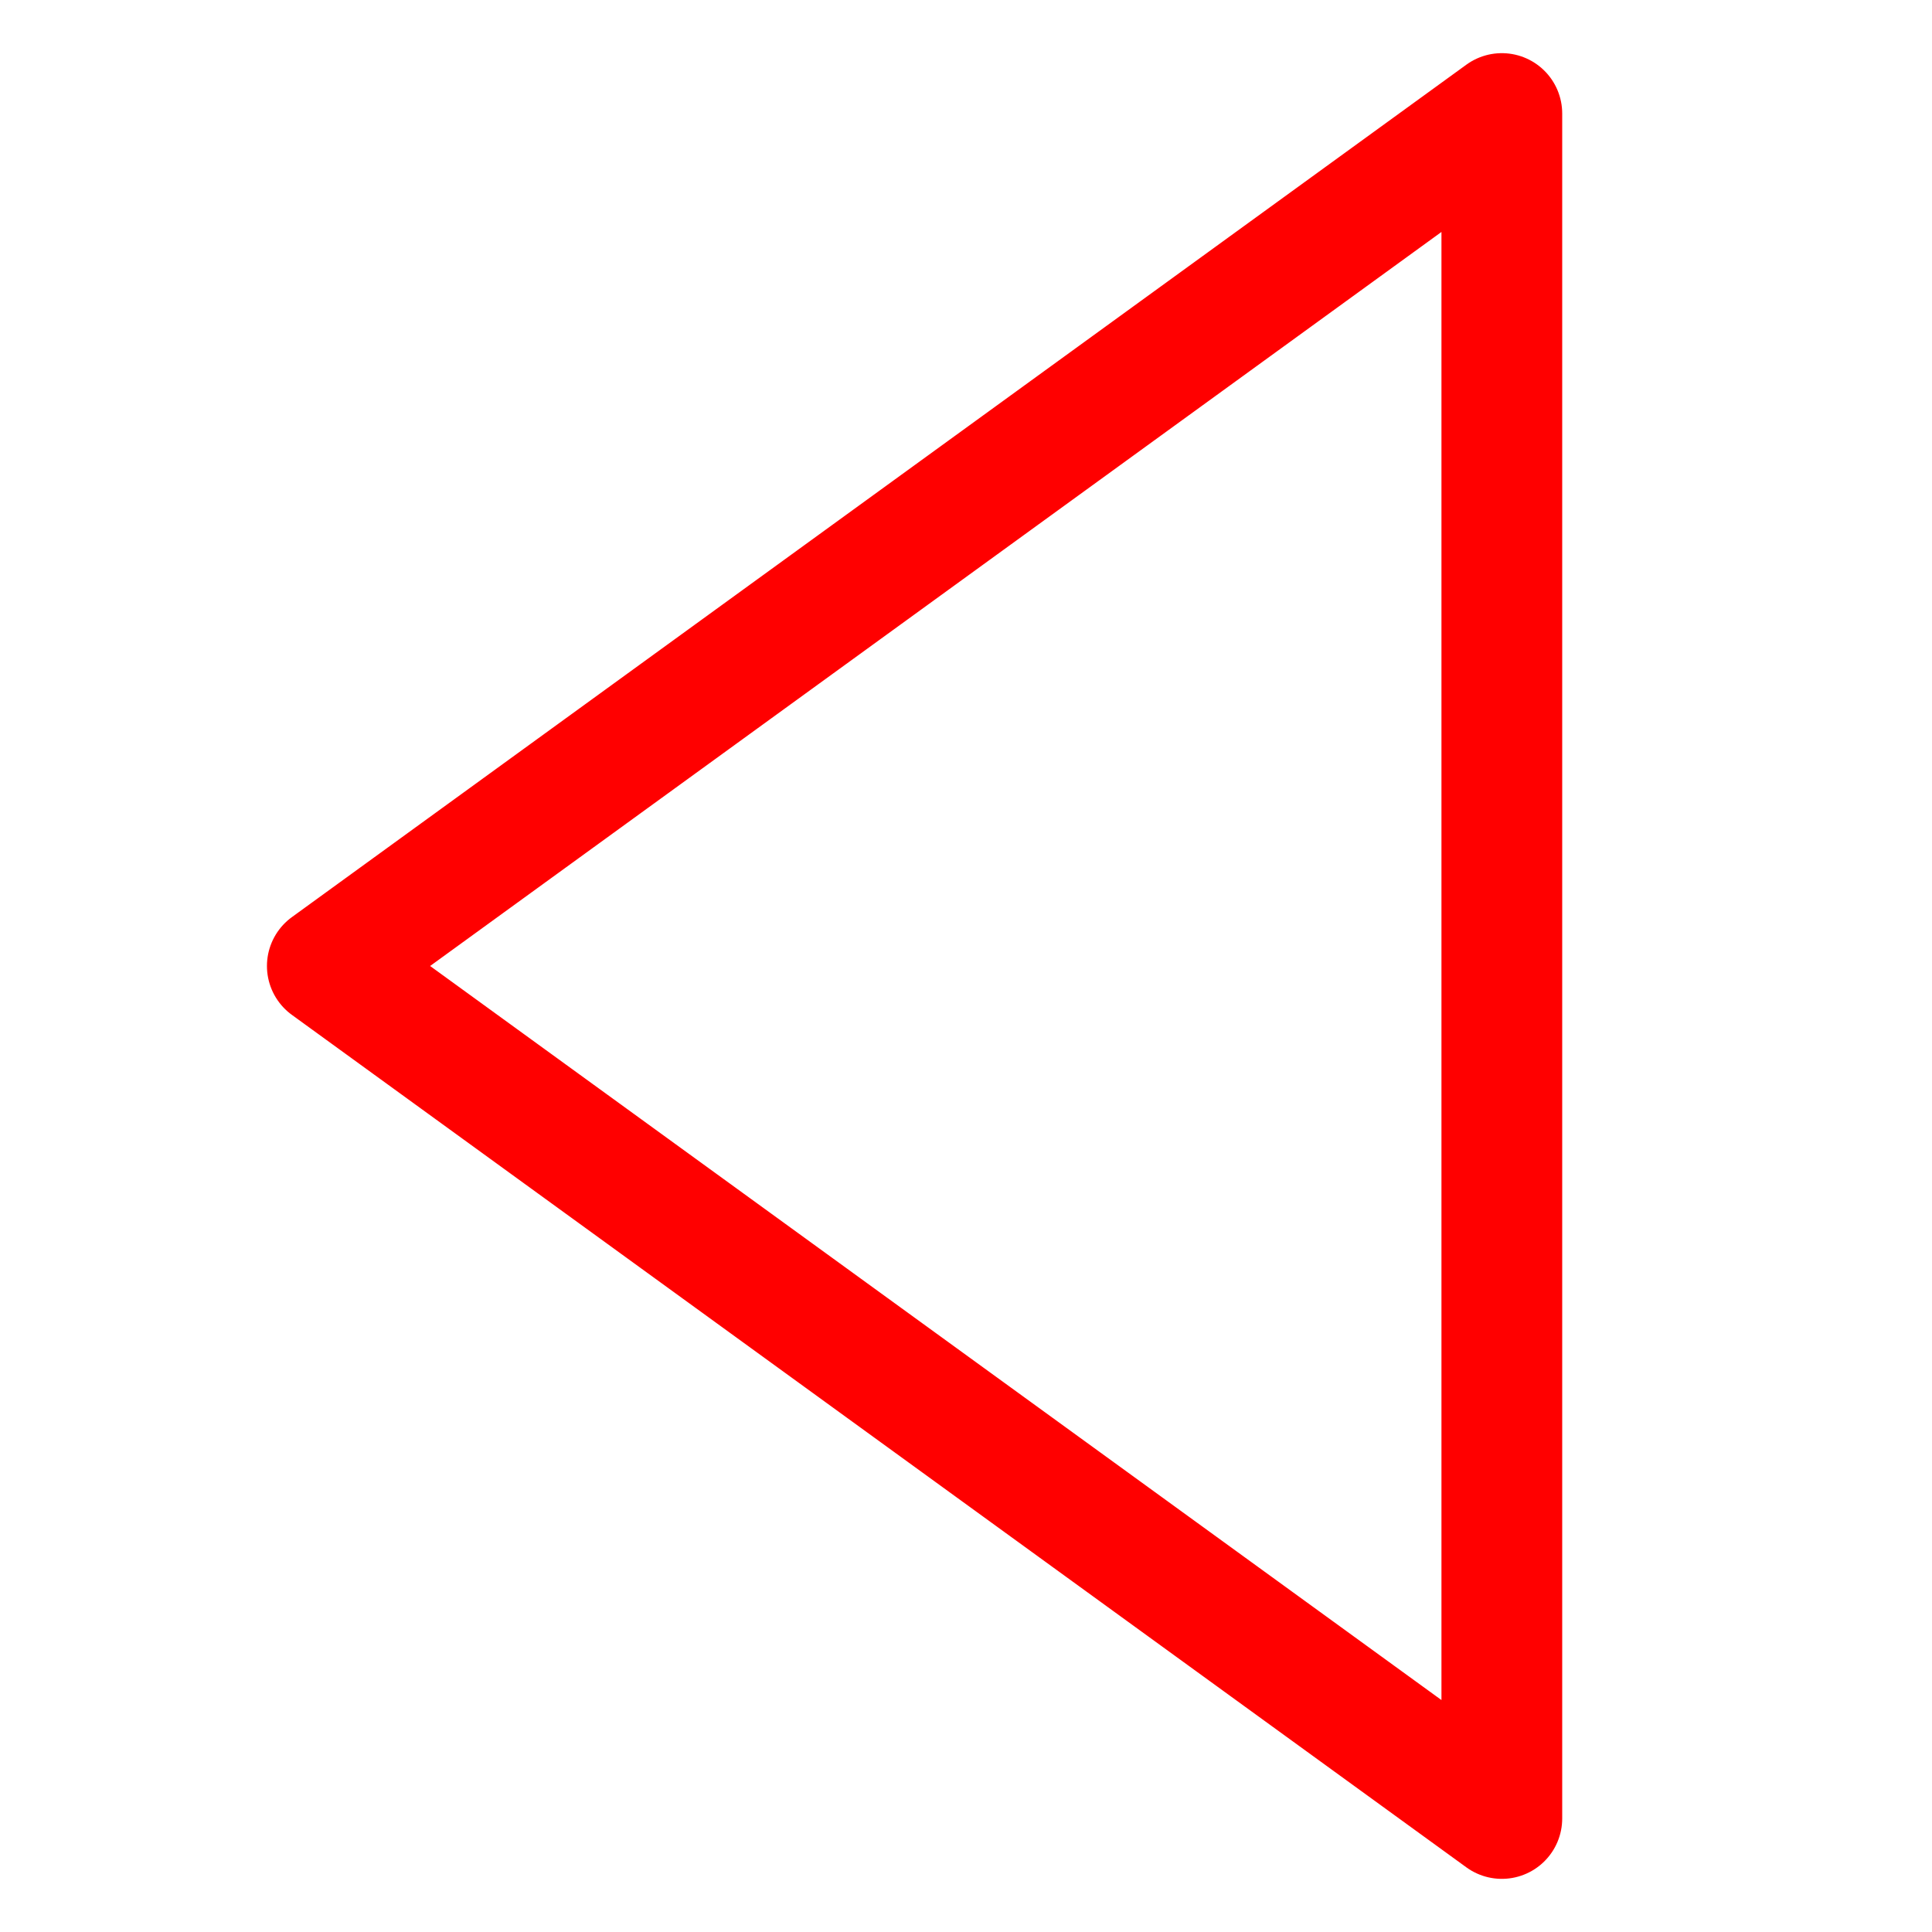
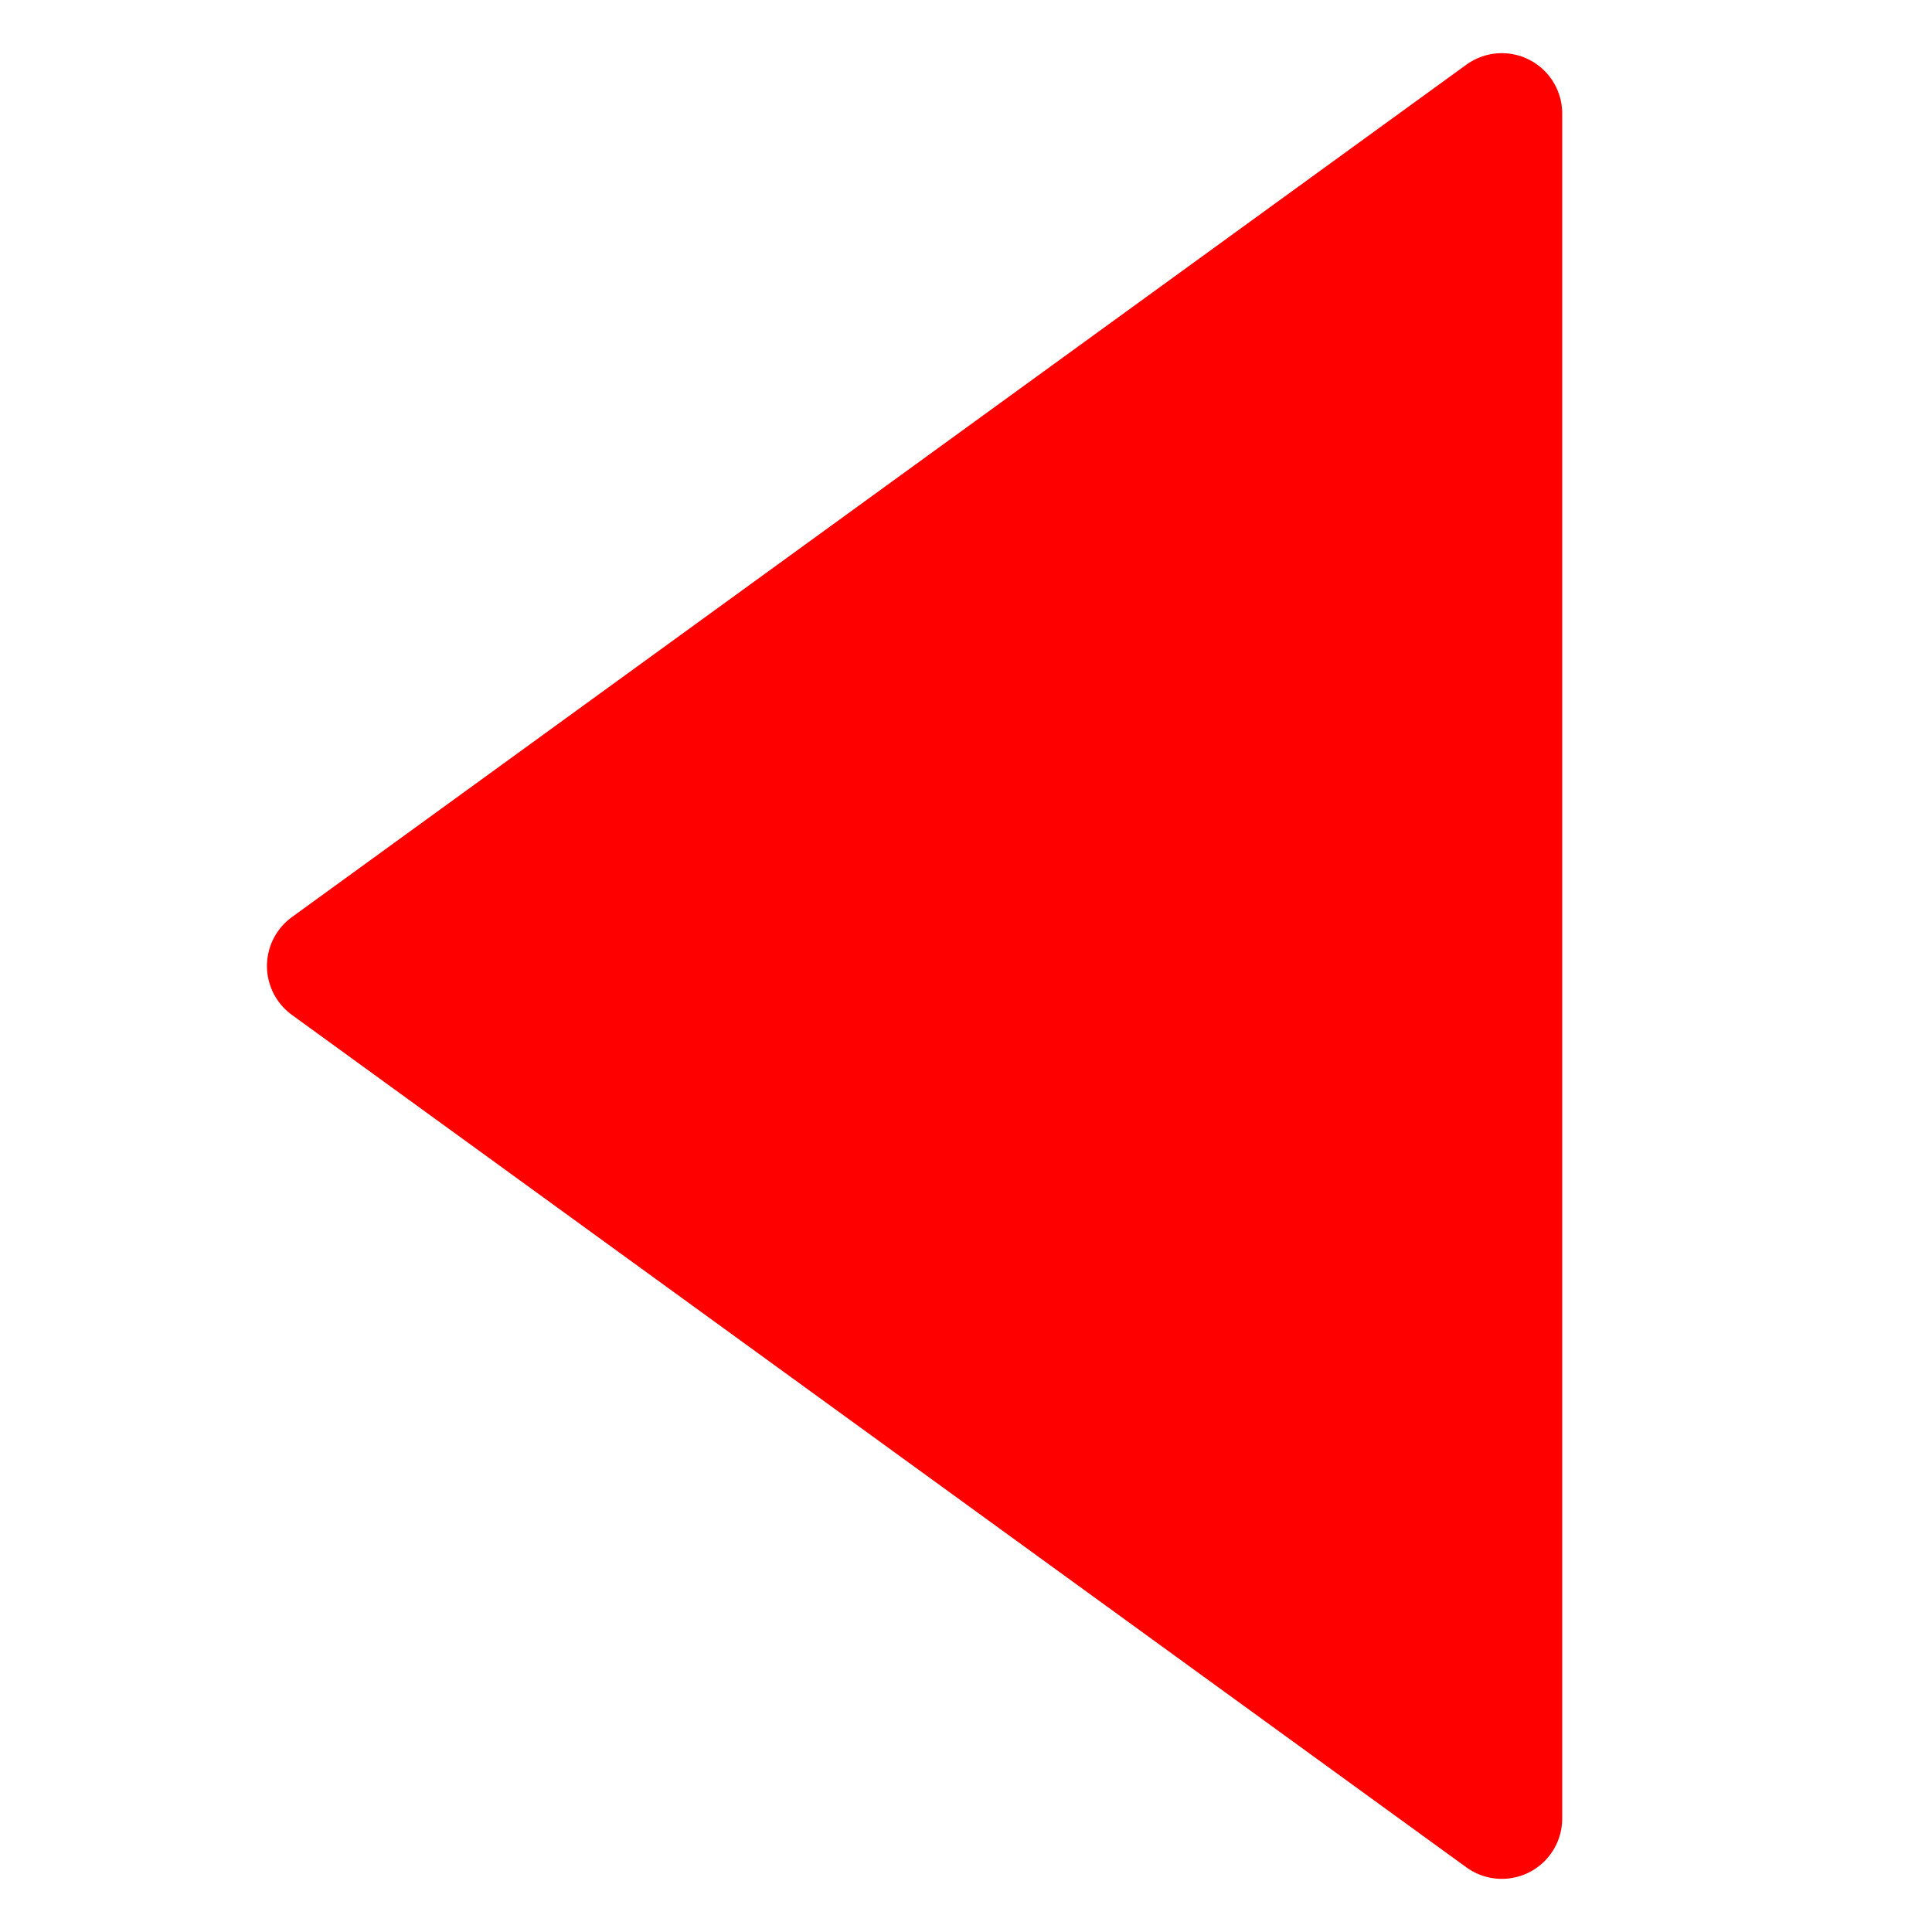
<svg xmlns="http://www.w3.org/2000/svg" version="1.1" id="Calque_1" x="0px" y="0px" width="128px" height="128px" viewBox="0 0 128 128" enable-background="new 0 0 128 128" xml:space="preserve">
-   <g id="Calque_1_1_" display="none">
- </g>
-   <path fill="#FF0000" d="M60.593,64" />
-   <polygon fill="none" stroke="#FF0000" stroke-width="8" stroke-linecap="round" stroke-linejoin="round" stroke-miterlimit="10" points="  21.686,64 99.5,7.522 99.5,120.479 " />
+   <polygon fill="#FF0000" stroke="#FF0000" stroke-width="8" stroke-linecap="round" stroke-linejoin="round" stroke-miterlimit="10" points="  21.686,64 99.5,7.522 99.5,120.479 " />
</svg>
